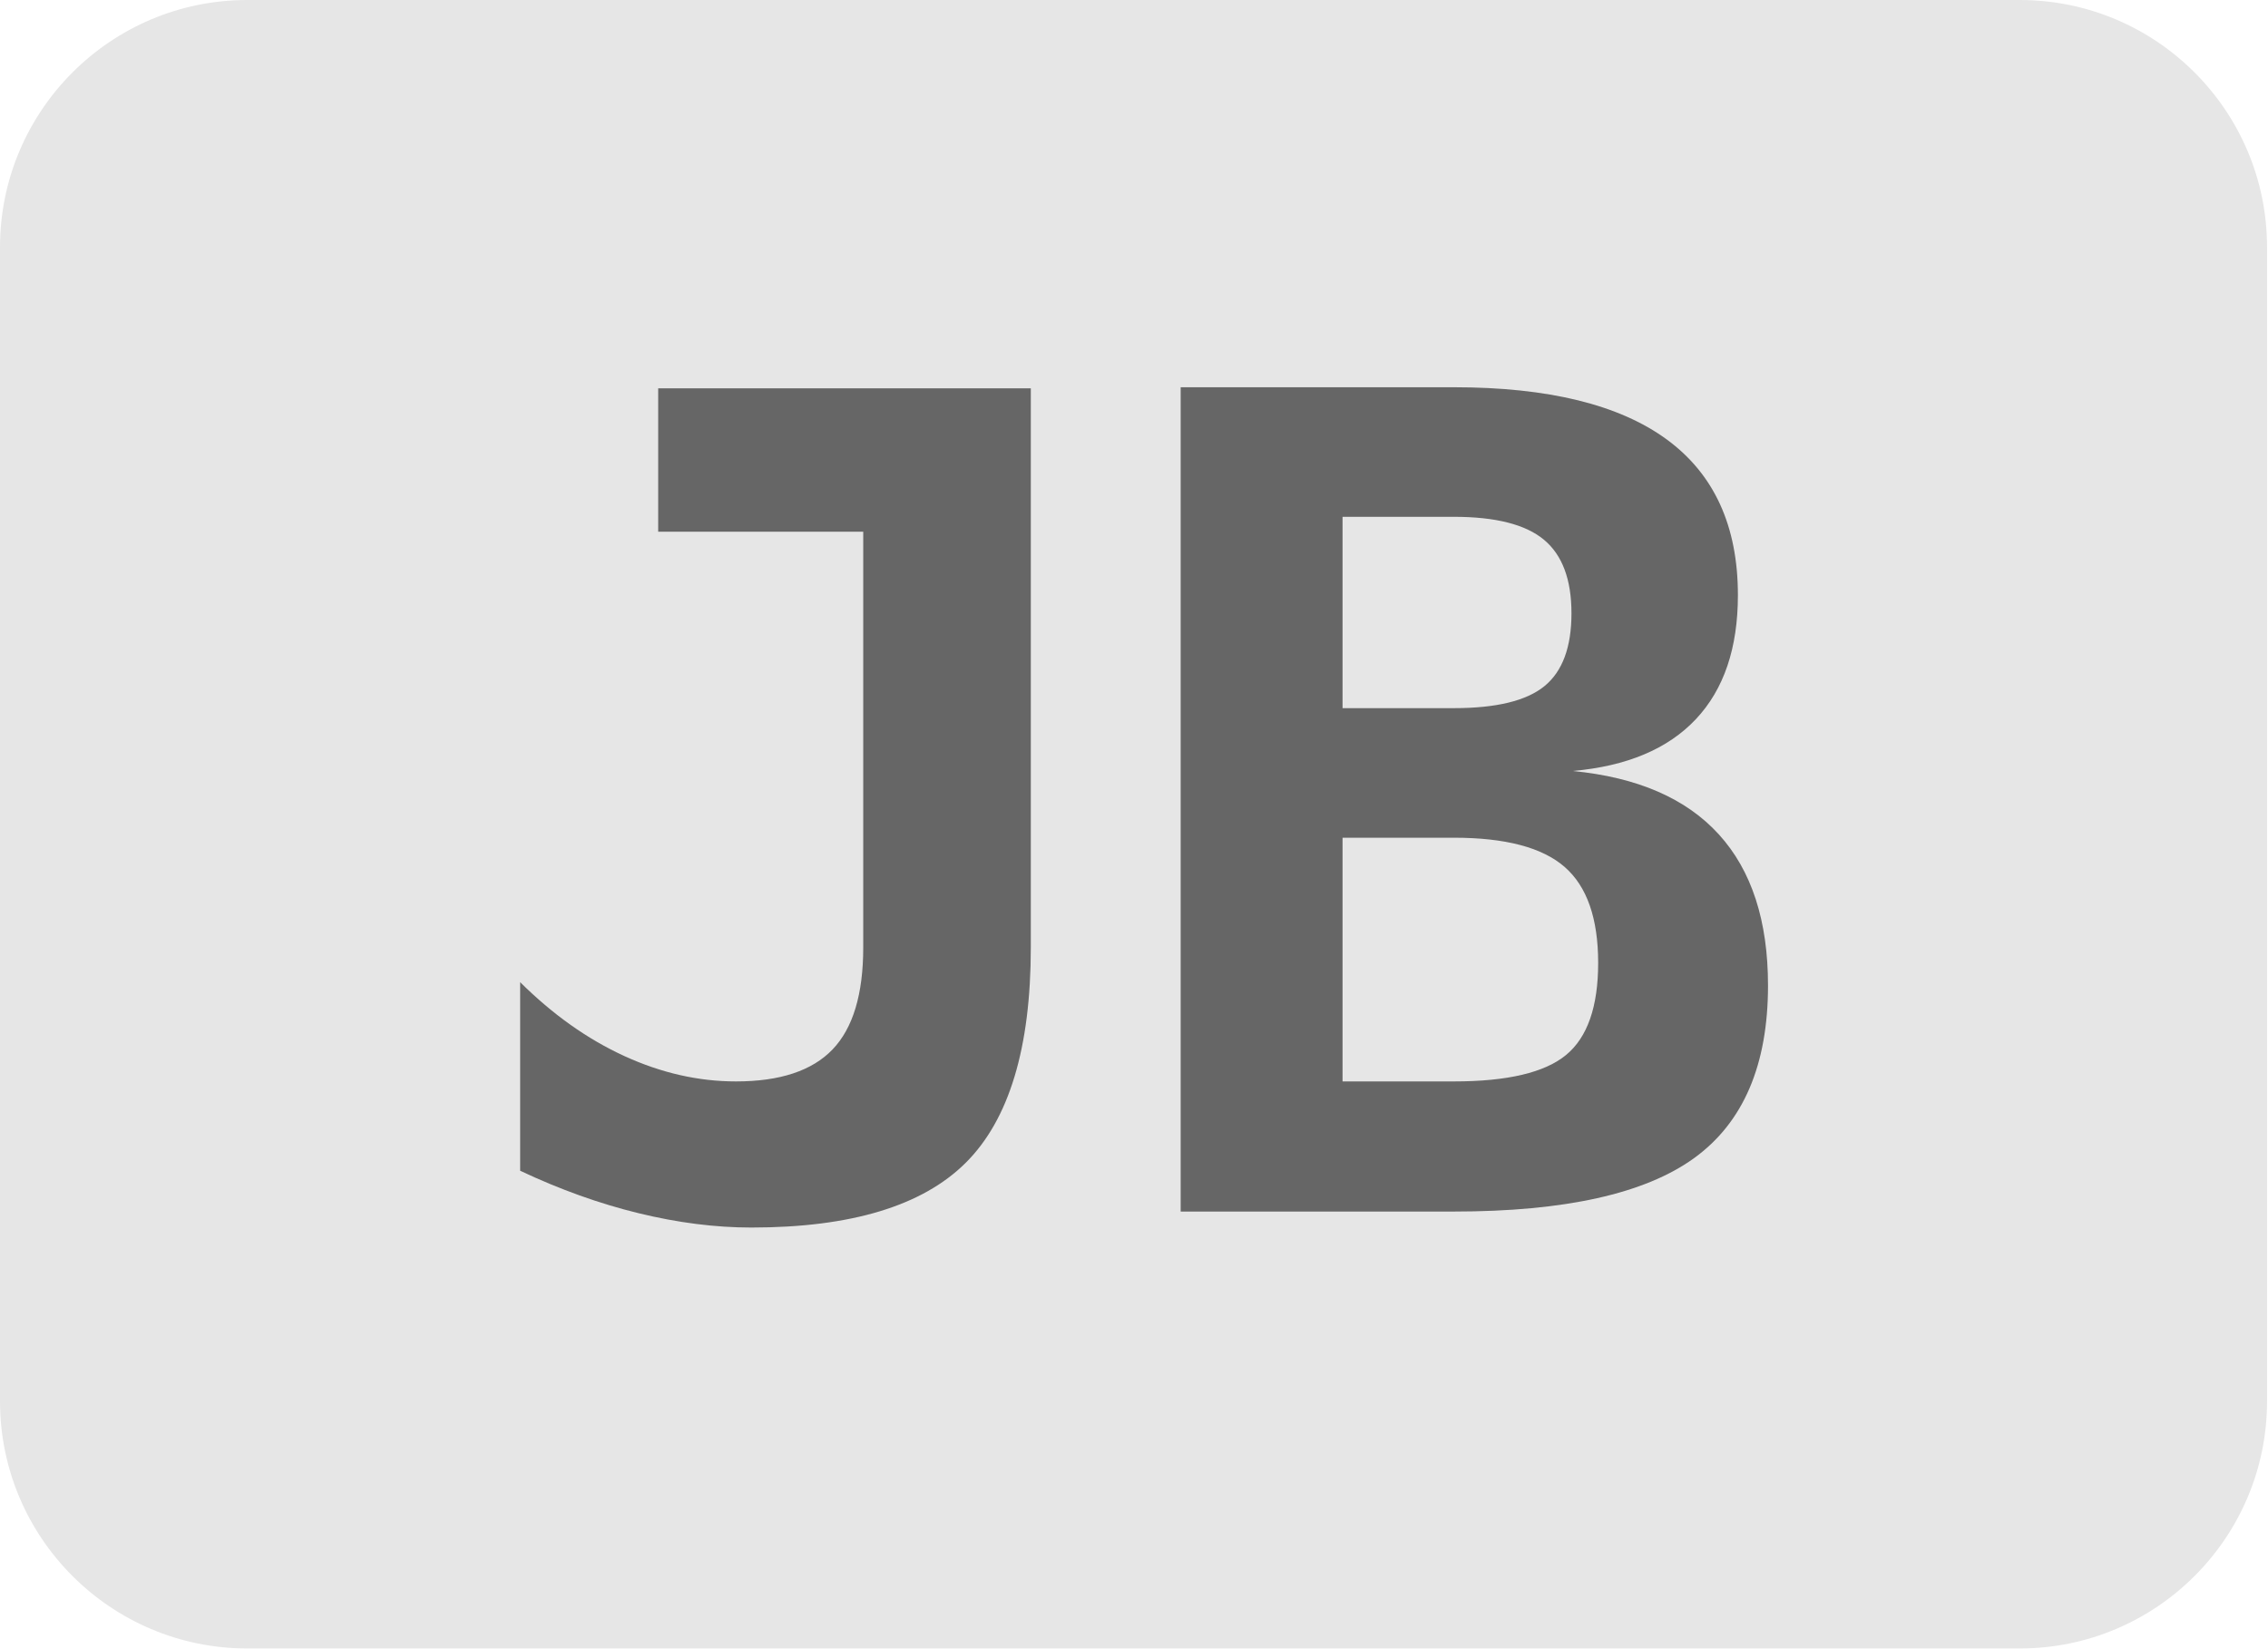
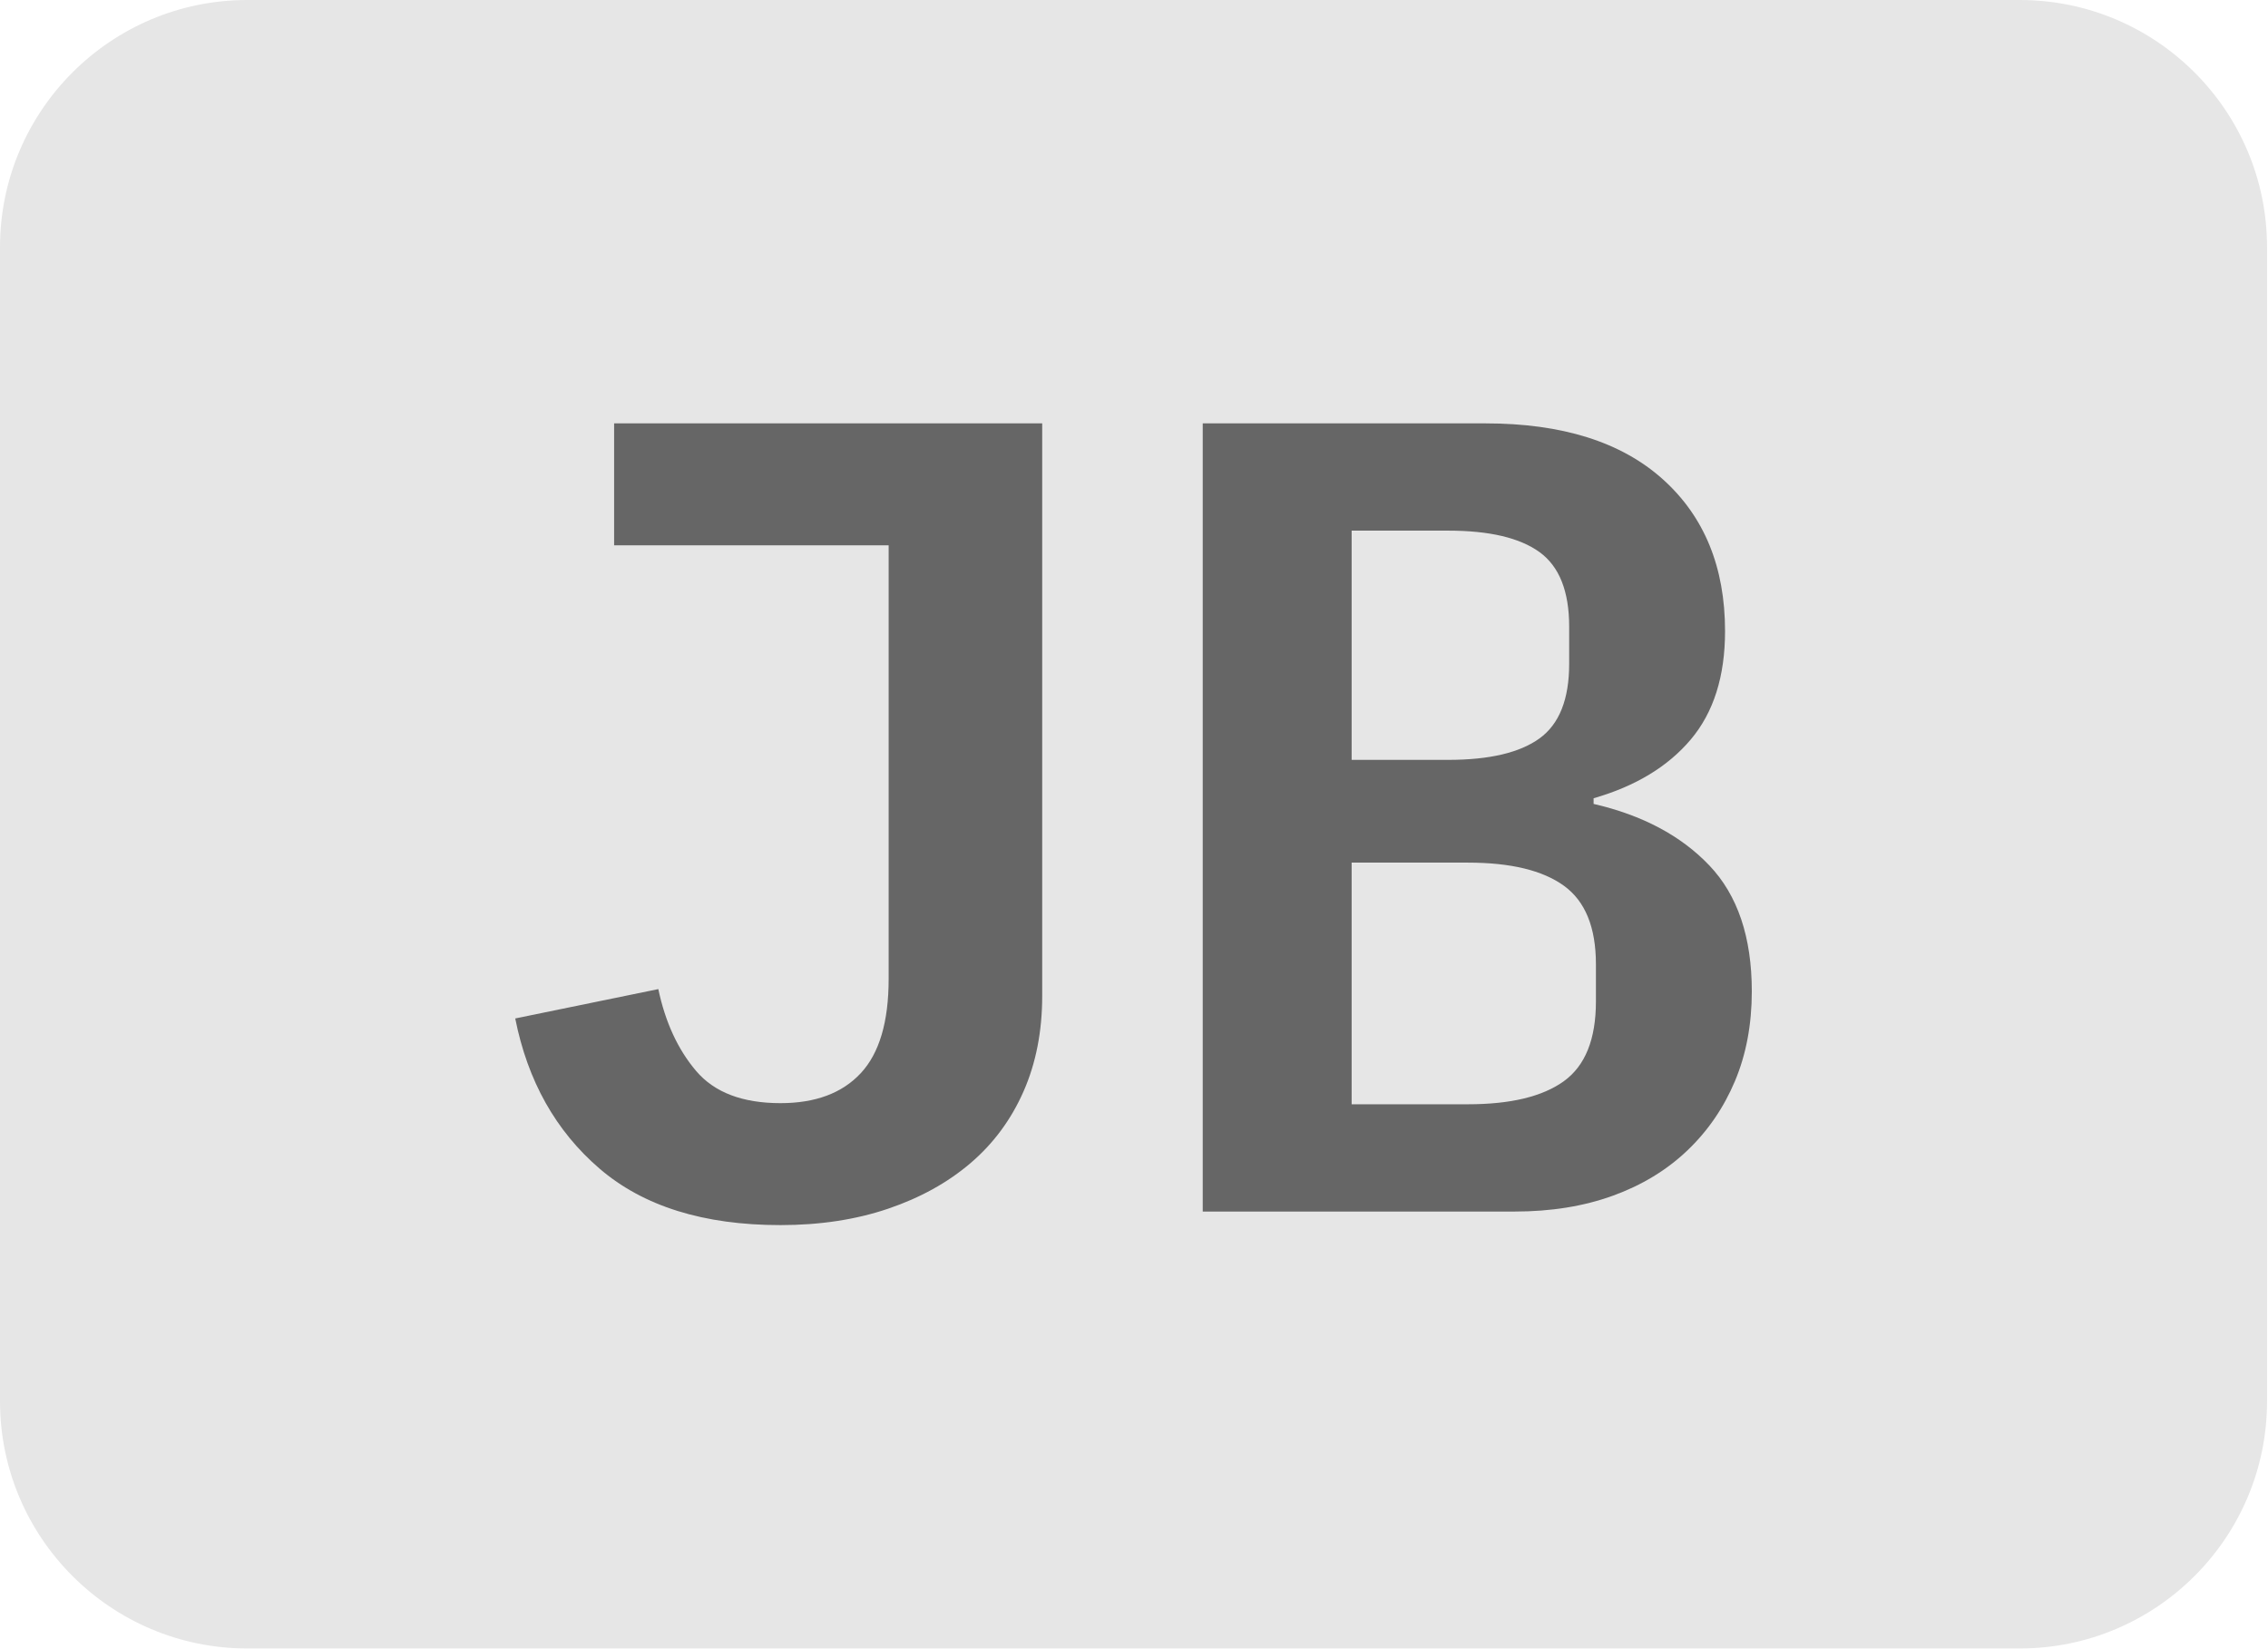
<svg xmlns="http://www.w3.org/2000/svg" width="100%" height="100%" viewBox="0 0 1183 860" version="1.1" xml:space="preserve" style="fill-rule:evenodd;clip-rule:evenodd;stroke-linejoin:round;stroke-miterlimit:2;">
  <g id="Camada4">
    <path d="M1182.5,129l0,602c0,71.197 -57.803,129 -129,129l-924.5,0c-71.197,0 -129,-57.803 -129,-129l0,-602c0,-71.197 57.803,-129 129,-129l924.5,0c71.197,0 129,57.803 129,129Z" style="fill:#e6e6e6;" />
-     <g transform="matrix(1,0,0,0.970874,0,-7.427499)">
-       <g transform="matrix(606.7733,0,0,606.7733,942.8751,658.6736)" />
-       <text x="239.018px" y="658.674px" style="font-family:'IBMPlexMono-SemiBold', 'IBM Plex Mono', monospace;font-weight:600;font-size:606.773px;fill:#666;">J<tspan x="578.811px " y="658.674px ">B</tspan>
-       </text>
+     <g>
+       <g>
+         <path d="M543.618,220.869l0,298.674c0,18.458 -3.236,35.051 -9.708,49.779c-6.472,14.728 -15.675,27.197 -27.608,37.408c-11.933,10.211 -26.294,18.164 -43.081,23.859c-16.787,5.695 -35.496,8.542 -56.127,8.542c-40.047,0 -71.498,-9.818 -94.353,-29.455c-22.855,-19.637 -37.519,-45.753 -43.991,-78.35l74.633,-15.317c3.641,17.28 10.214,31.517 19.72,42.71c9.506,11.193 24.17,16.789 43.991,16.789c18.203,0 32.159,-5.204 41.867,-15.611c9.708,-10.407 14.563,-26.804 14.563,-49.19l0,-226.215l-143.198,0l0,-63.623l223.293,0Z" style="fill:#666;" />
+         <path d="M627.353,220.869l147.446,0c40.047,0 70.891,9.72 92.533,29.16c21.642,19.44 32.462,45.852 32.462,79.234c0,23.564 -5.967,42.415 -17.9,56.554c-11.933,14.138 -28.822,24.349 -50.666,30.633l0,2.946c25.484,5.891 45.609,16.593 60.374,32.106c14.765,15.513 22.147,37.408 22.147,65.685c0,17.28 -2.933,32.891 -8.798,46.833c-5.865,13.942 -14.158,26.019 -24.878,36.23c-10.72,10.211 -23.664,18.066 -38.833,23.564c-15.169,5.498 -32.26,8.247 -51.272,8.247l-162.615,0l0,-411.192Zm138.344,355.227c22.248,0 38.935,-4.026 50.059,-12.077c11.124,-8.051 16.686,-21.895 16.686,-41.532l0,-19.44c0,-19.244 -5.562,-32.891 -16.686,-40.942c-11.124,-8.051 -27.81,-12.077 -50.059,-12.077l-60.677,0l0,126.067l60.677,0Zm-10.315,-179.676c21.439,0 37.317,-3.731 47.632,-11.193c10.315,-7.462 15.473,-20.422 15.473,-38.881l0,-19.44c0,-18.458 -5.158,-31.419 -15.473,-38.881c-10.315,-7.462 -26.192,-11.193 -47.632,-11.193l-50.362,0l0,119.587l50.362,0Z" style="fill:#666;" />
+       </g>
    </g>
  </g>
</svg>
